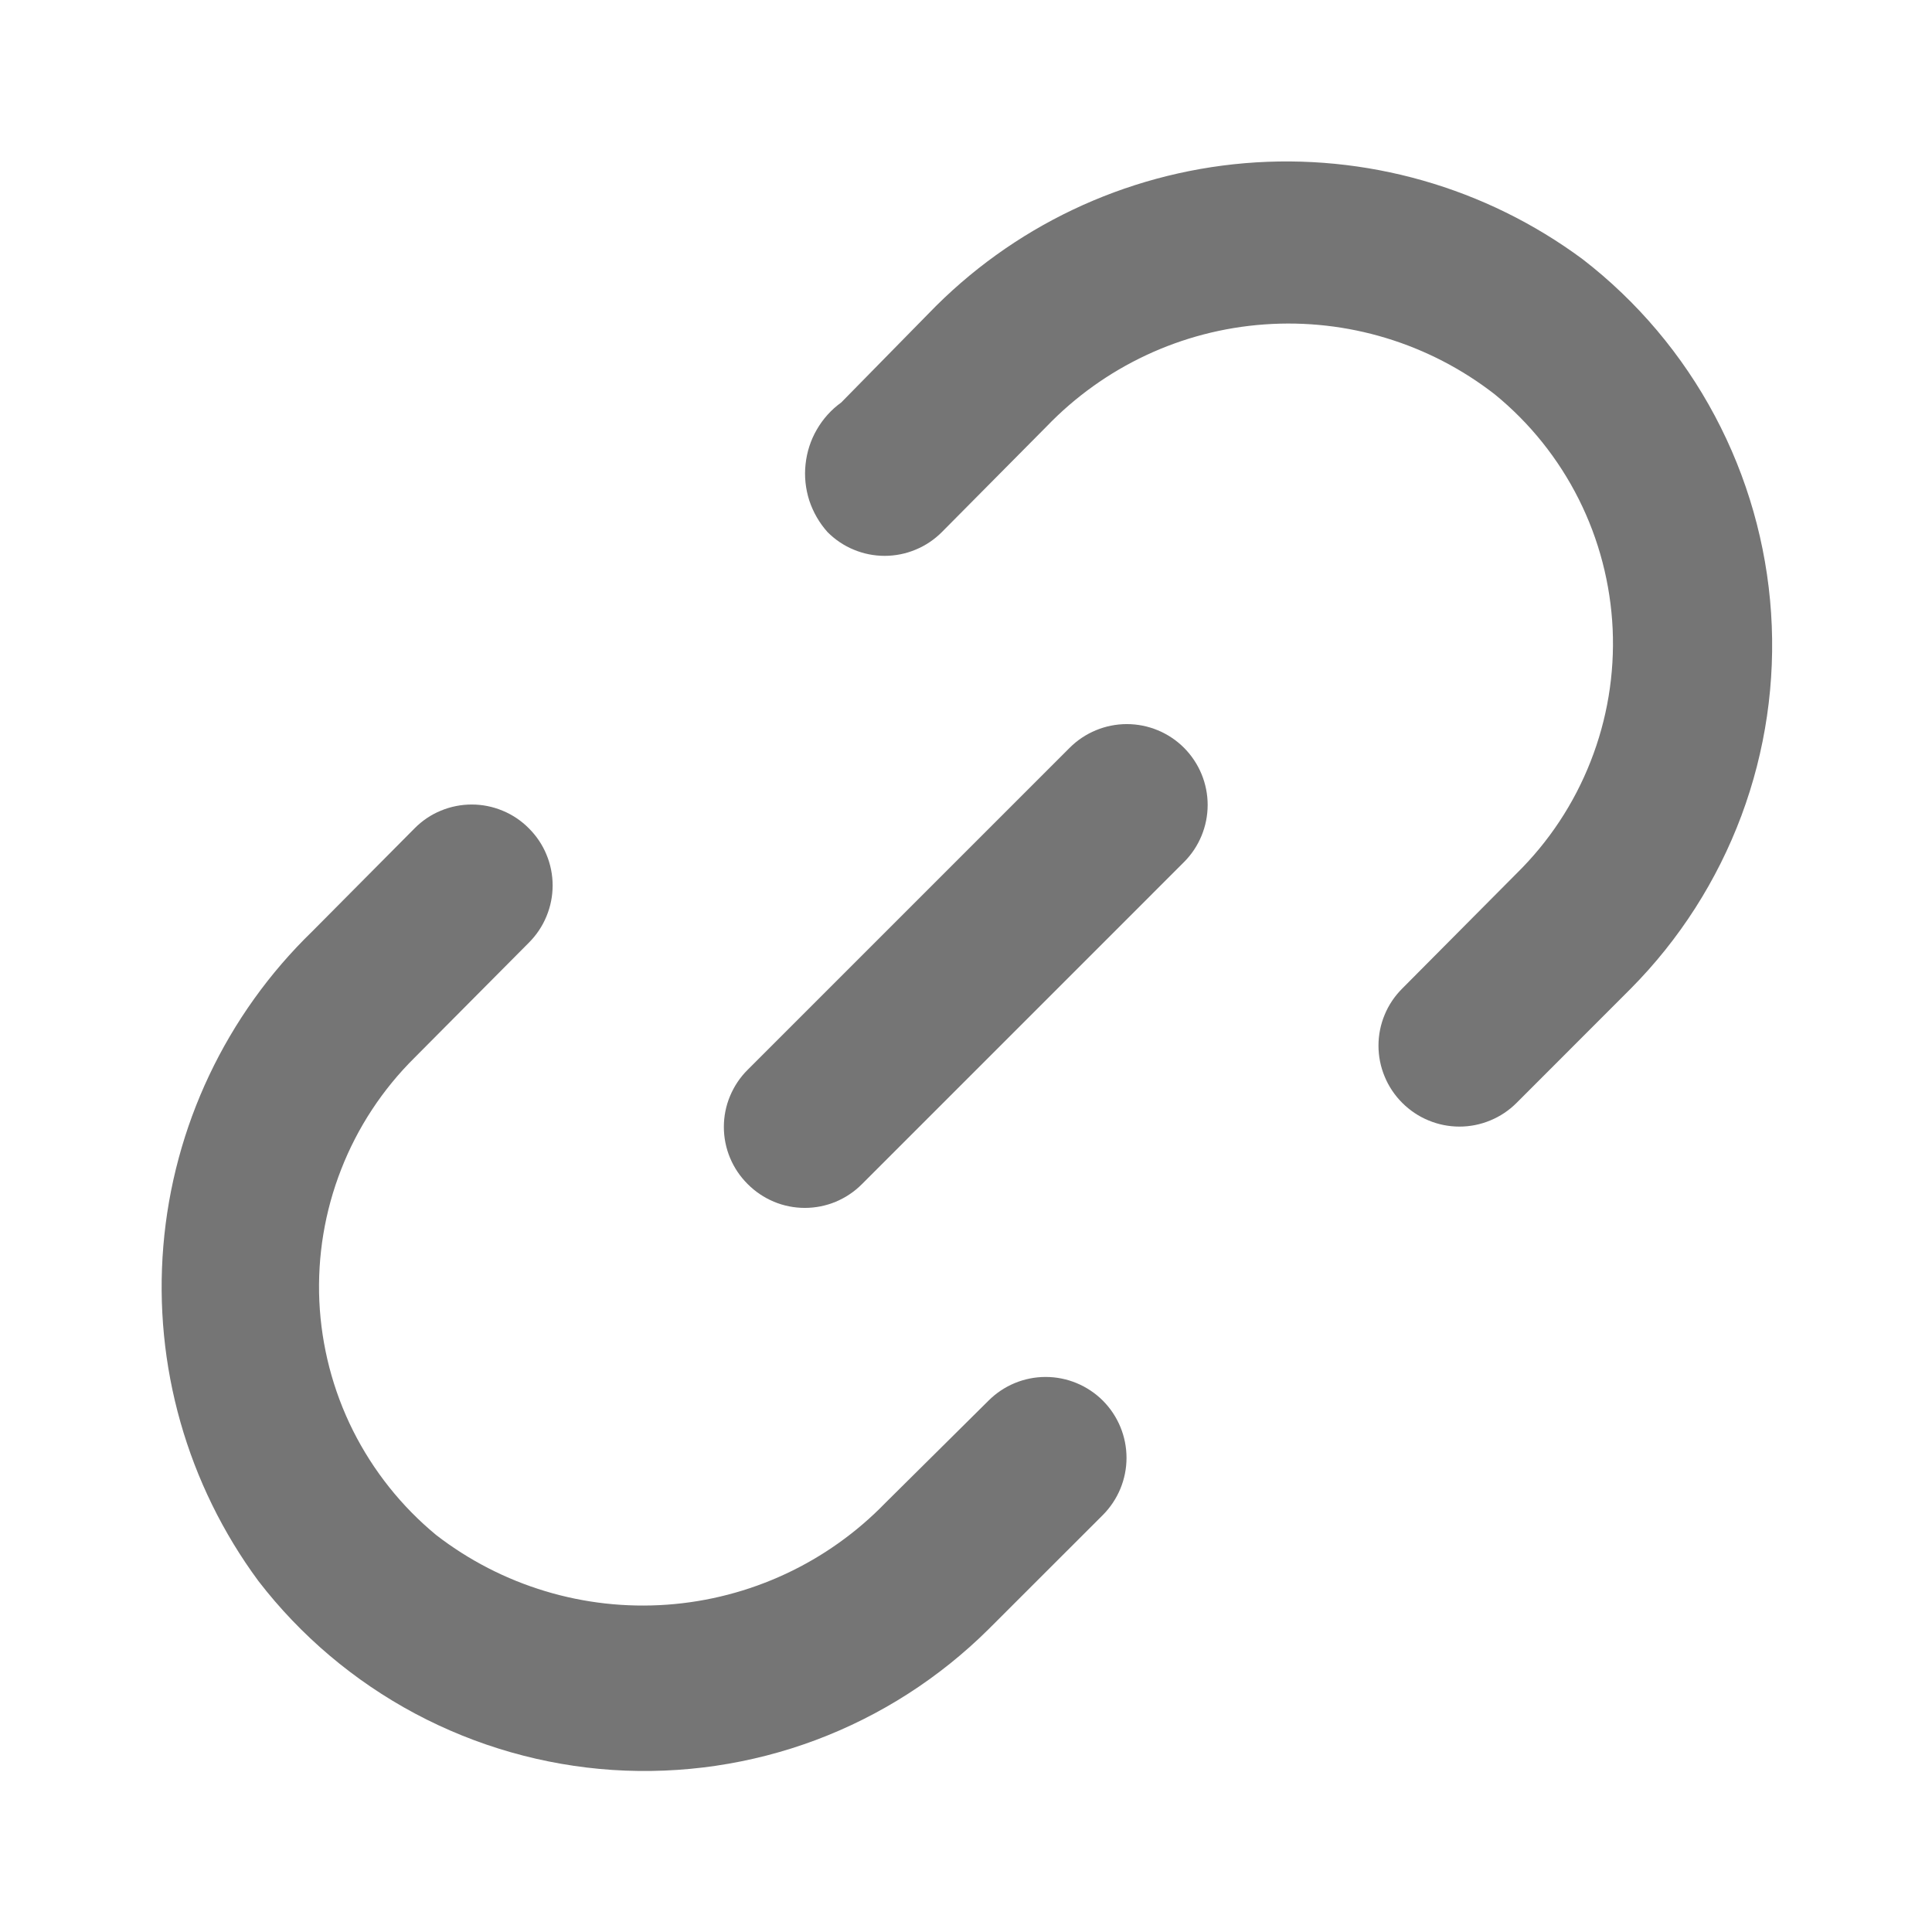
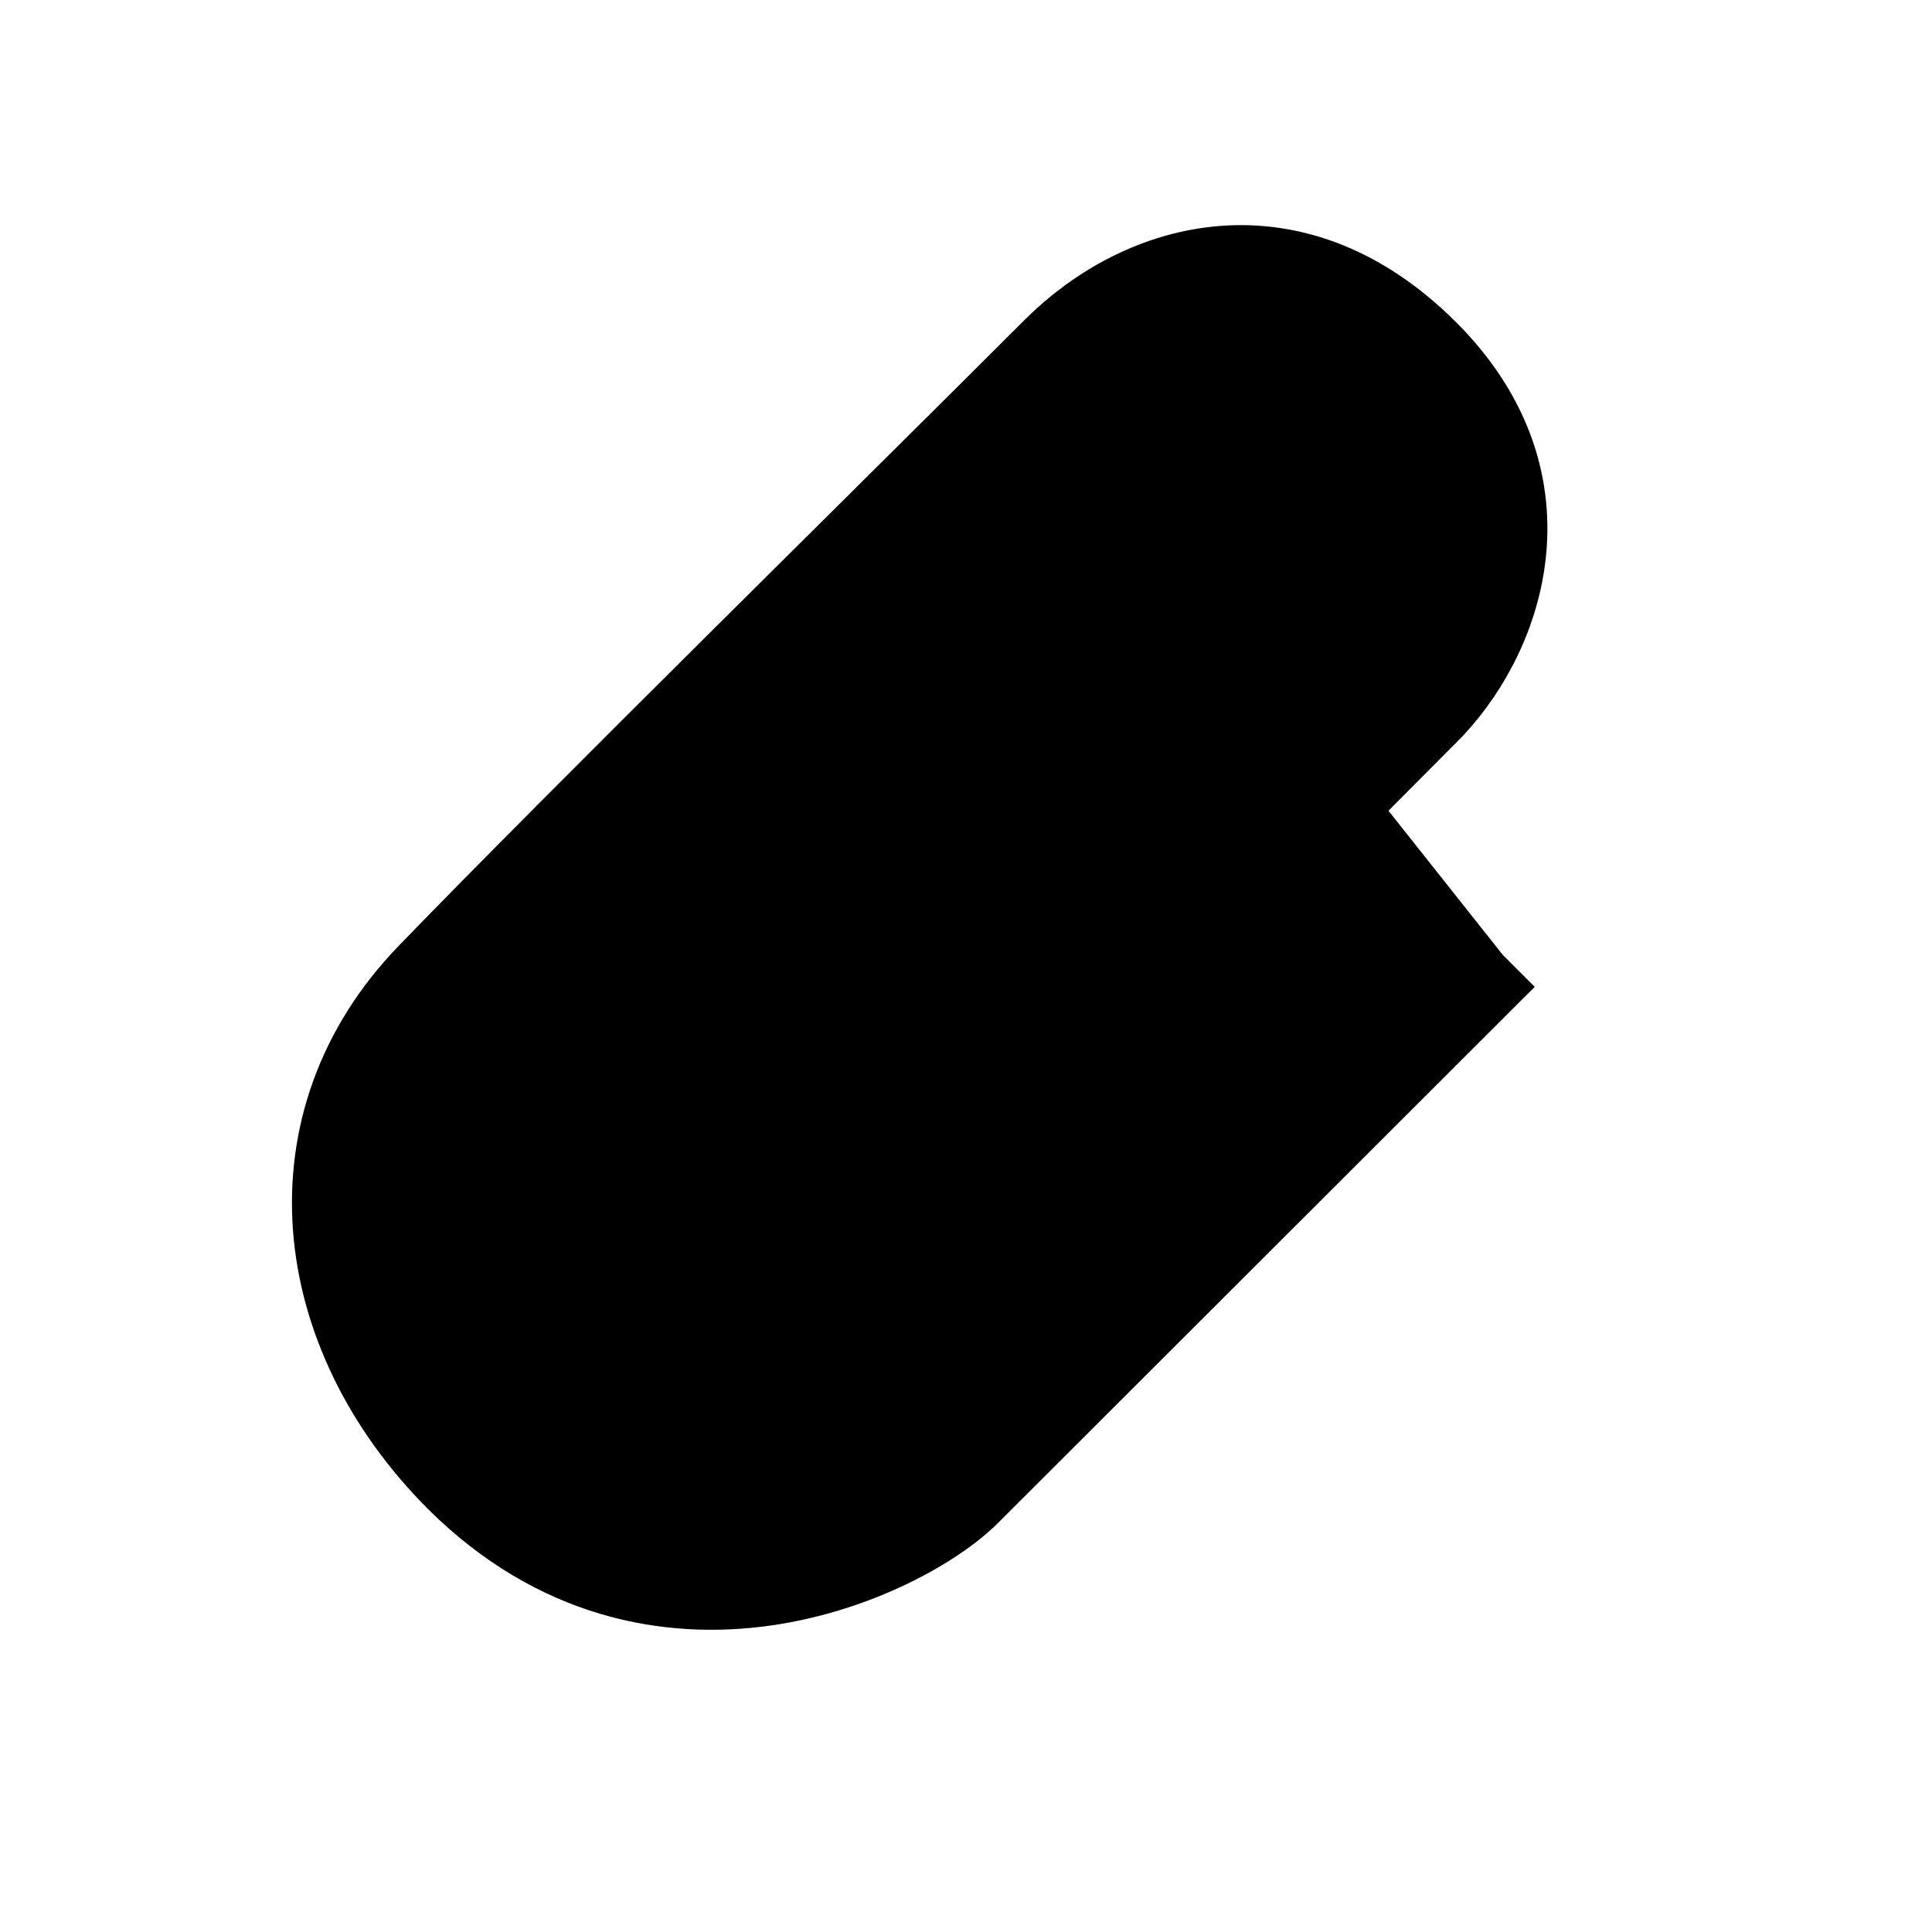
- <svg xmlns="http://www.w3.org/2000/svg" width="24" height="24" viewBox="0 0 24 24" fill="none">
-   <path d="M13.288 9.289L9.288 13.289C9.194 13.382 9.12 13.493 9.069 13.615C9.018 13.736 8.992 13.867 8.992 13.999C8.992 14.131 9.018 14.262 9.069 14.384C9.12 14.506 9.194 14.616 9.288 14.709C9.381 14.803 9.492 14.877 9.613 14.928C9.735 14.979 9.866 15.005 9.998 15.005C10.13 15.005 10.261 14.979 10.383 14.928C10.504 14.877 10.615 14.803 10.708 14.709L14.708 10.709C14.896 10.521 15.002 10.265 15.002 9.999C15.002 9.733 14.896 9.478 14.708 9.289C14.52 9.101 14.264 8.995 13.998 8.995C13.732 8.995 13.476 9.101 13.288 9.289Z" fill="#757575" />
-   <path d="M12.28 17.399L10.999 18.669C10.281 19.41 9.315 19.86 8.286 19.934C7.257 20.008 6.236 19.7 5.42 19.07C4.988 18.714 4.636 18.271 4.385 17.771C4.135 17.271 3.993 16.723 3.967 16.165C3.942 15.606 4.034 15.048 4.238 14.527C4.441 14.006 4.752 13.533 5.15 13.139L6.57 11.71C6.663 11.617 6.738 11.506 6.788 11.384C6.839 11.262 6.865 11.132 6.865 10.999C6.865 10.867 6.839 10.737 6.788 10.615C6.738 10.493 6.663 10.383 6.57 10.29C6.477 10.196 6.366 10.121 6.244 10.071C6.122 10.02 5.992 9.994 5.86 9.994C5.728 9.994 5.597 10.02 5.475 10.071C5.353 10.121 5.243 10.196 5.15 10.29L3.88 11.569C2.81 12.606 2.152 13.995 2.029 15.479C1.906 16.963 2.325 18.441 3.21 19.64C3.734 20.32 4.398 20.882 5.157 21.287C5.915 21.691 6.751 21.93 7.609 21.987C8.467 22.043 9.327 21.917 10.132 21.616C10.938 21.314 11.669 20.845 12.28 20.239L13.7 18.82C13.888 18.631 13.994 18.376 13.994 18.11C13.994 17.843 13.888 17.588 13.7 17.399C13.511 17.211 13.256 17.105 12.989 17.105C12.723 17.105 12.468 17.211 12.28 17.399V17.399ZM19.66 3.22C18.453 2.326 16.962 1.902 15.466 2.027C13.97 2.153 12.571 2.818 11.53 3.9L10.45 5C10.326 5.089 10.223 5.204 10.147 5.336C10.07 5.468 10.023 5.615 10.007 5.767C9.99 5.919 10.007 6.072 10.053 6.217C10.101 6.362 10.178 6.496 10.28 6.61C10.373 6.703 10.483 6.778 10.605 6.828C10.727 6.879 10.857 6.905 10.989 6.905C11.122 6.905 11.252 6.879 11.374 6.828C11.496 6.778 11.607 6.703 11.7 6.61L12.999 5.3C13.714 4.556 14.679 4.103 15.708 4.03C16.736 3.956 17.756 4.266 18.57 4.9C19.005 5.255 19.36 5.699 19.612 6.201C19.864 6.703 20.007 7.253 20.033 7.814C20.058 8.376 19.965 8.936 19.759 9.459C19.554 9.982 19.241 10.456 18.84 10.85L17.419 12.28C17.326 12.373 17.251 12.483 17.201 12.605C17.15 12.727 17.124 12.857 17.124 12.989C17.124 13.122 17.15 13.252 17.201 13.374C17.251 13.496 17.326 13.607 17.419 13.7C17.512 13.793 17.623 13.868 17.745 13.918C17.867 13.969 17.997 13.995 18.13 13.995C18.262 13.995 18.392 13.969 18.514 13.918C18.636 13.868 18.747 13.793 18.84 13.7L20.259 12.28C20.864 11.67 21.331 10.938 21.632 10.134C21.932 9.33 22.058 8.471 22.001 7.614C21.944 6.758 21.706 5.923 21.302 5.165C20.899 4.408 20.339 3.744 19.66 3.22V3.22Z" fill="#757575" />
+ <svg xmlns="http://www.w3.org/2000/svg" width="800px" height="800px" viewBox="0 0 64 64" stroke-width="3" stroke="#000000" fill="currentColor">
+   <path d="M49.78,31.63,32,49.39c-2.09,2.09-10.24,6-16.75-.45-4.84-4.84-5.64-11.75-.95-16.58,5-5.17,15.24-15.24,20.7-20.7,2.89-2.89,7.81-4.28,12.17.07s2.41,9.44,0,11.82L27.81,43a4.61,4.61,0,0,1-6.89-.06c-2.19-2.19-1.05-5.24.36-6.66l18-17.89" />
</svg>
